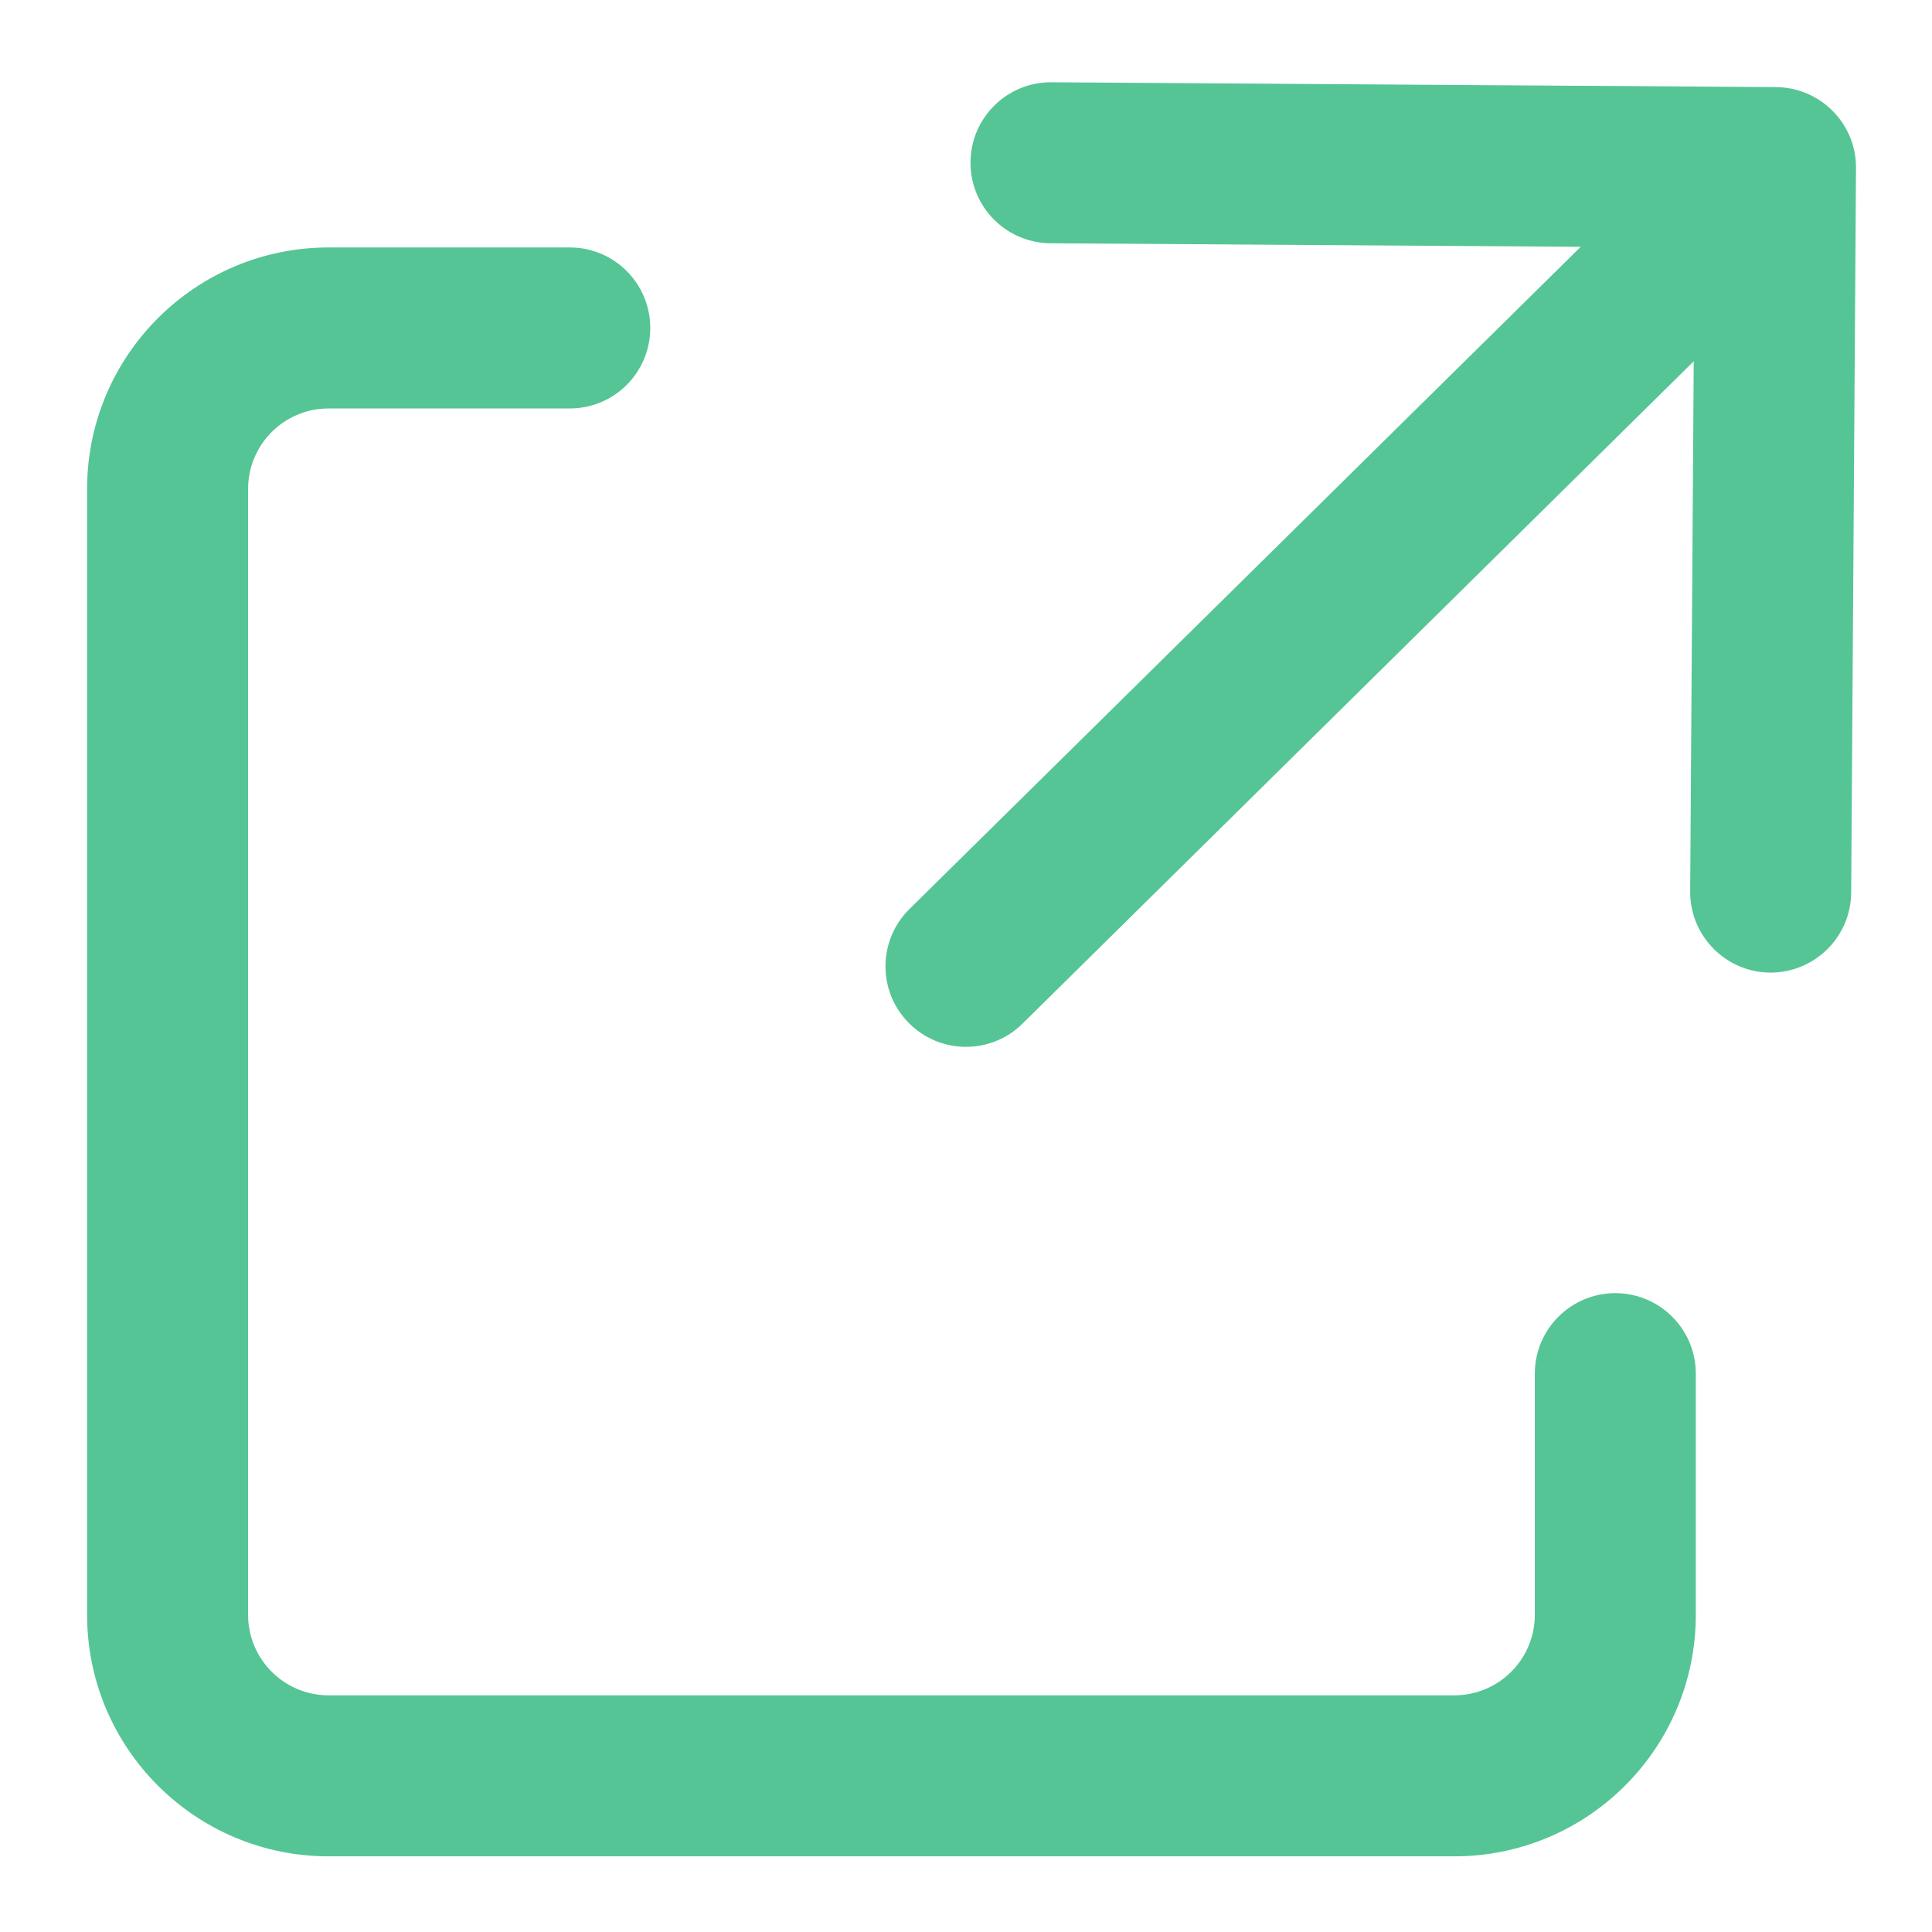
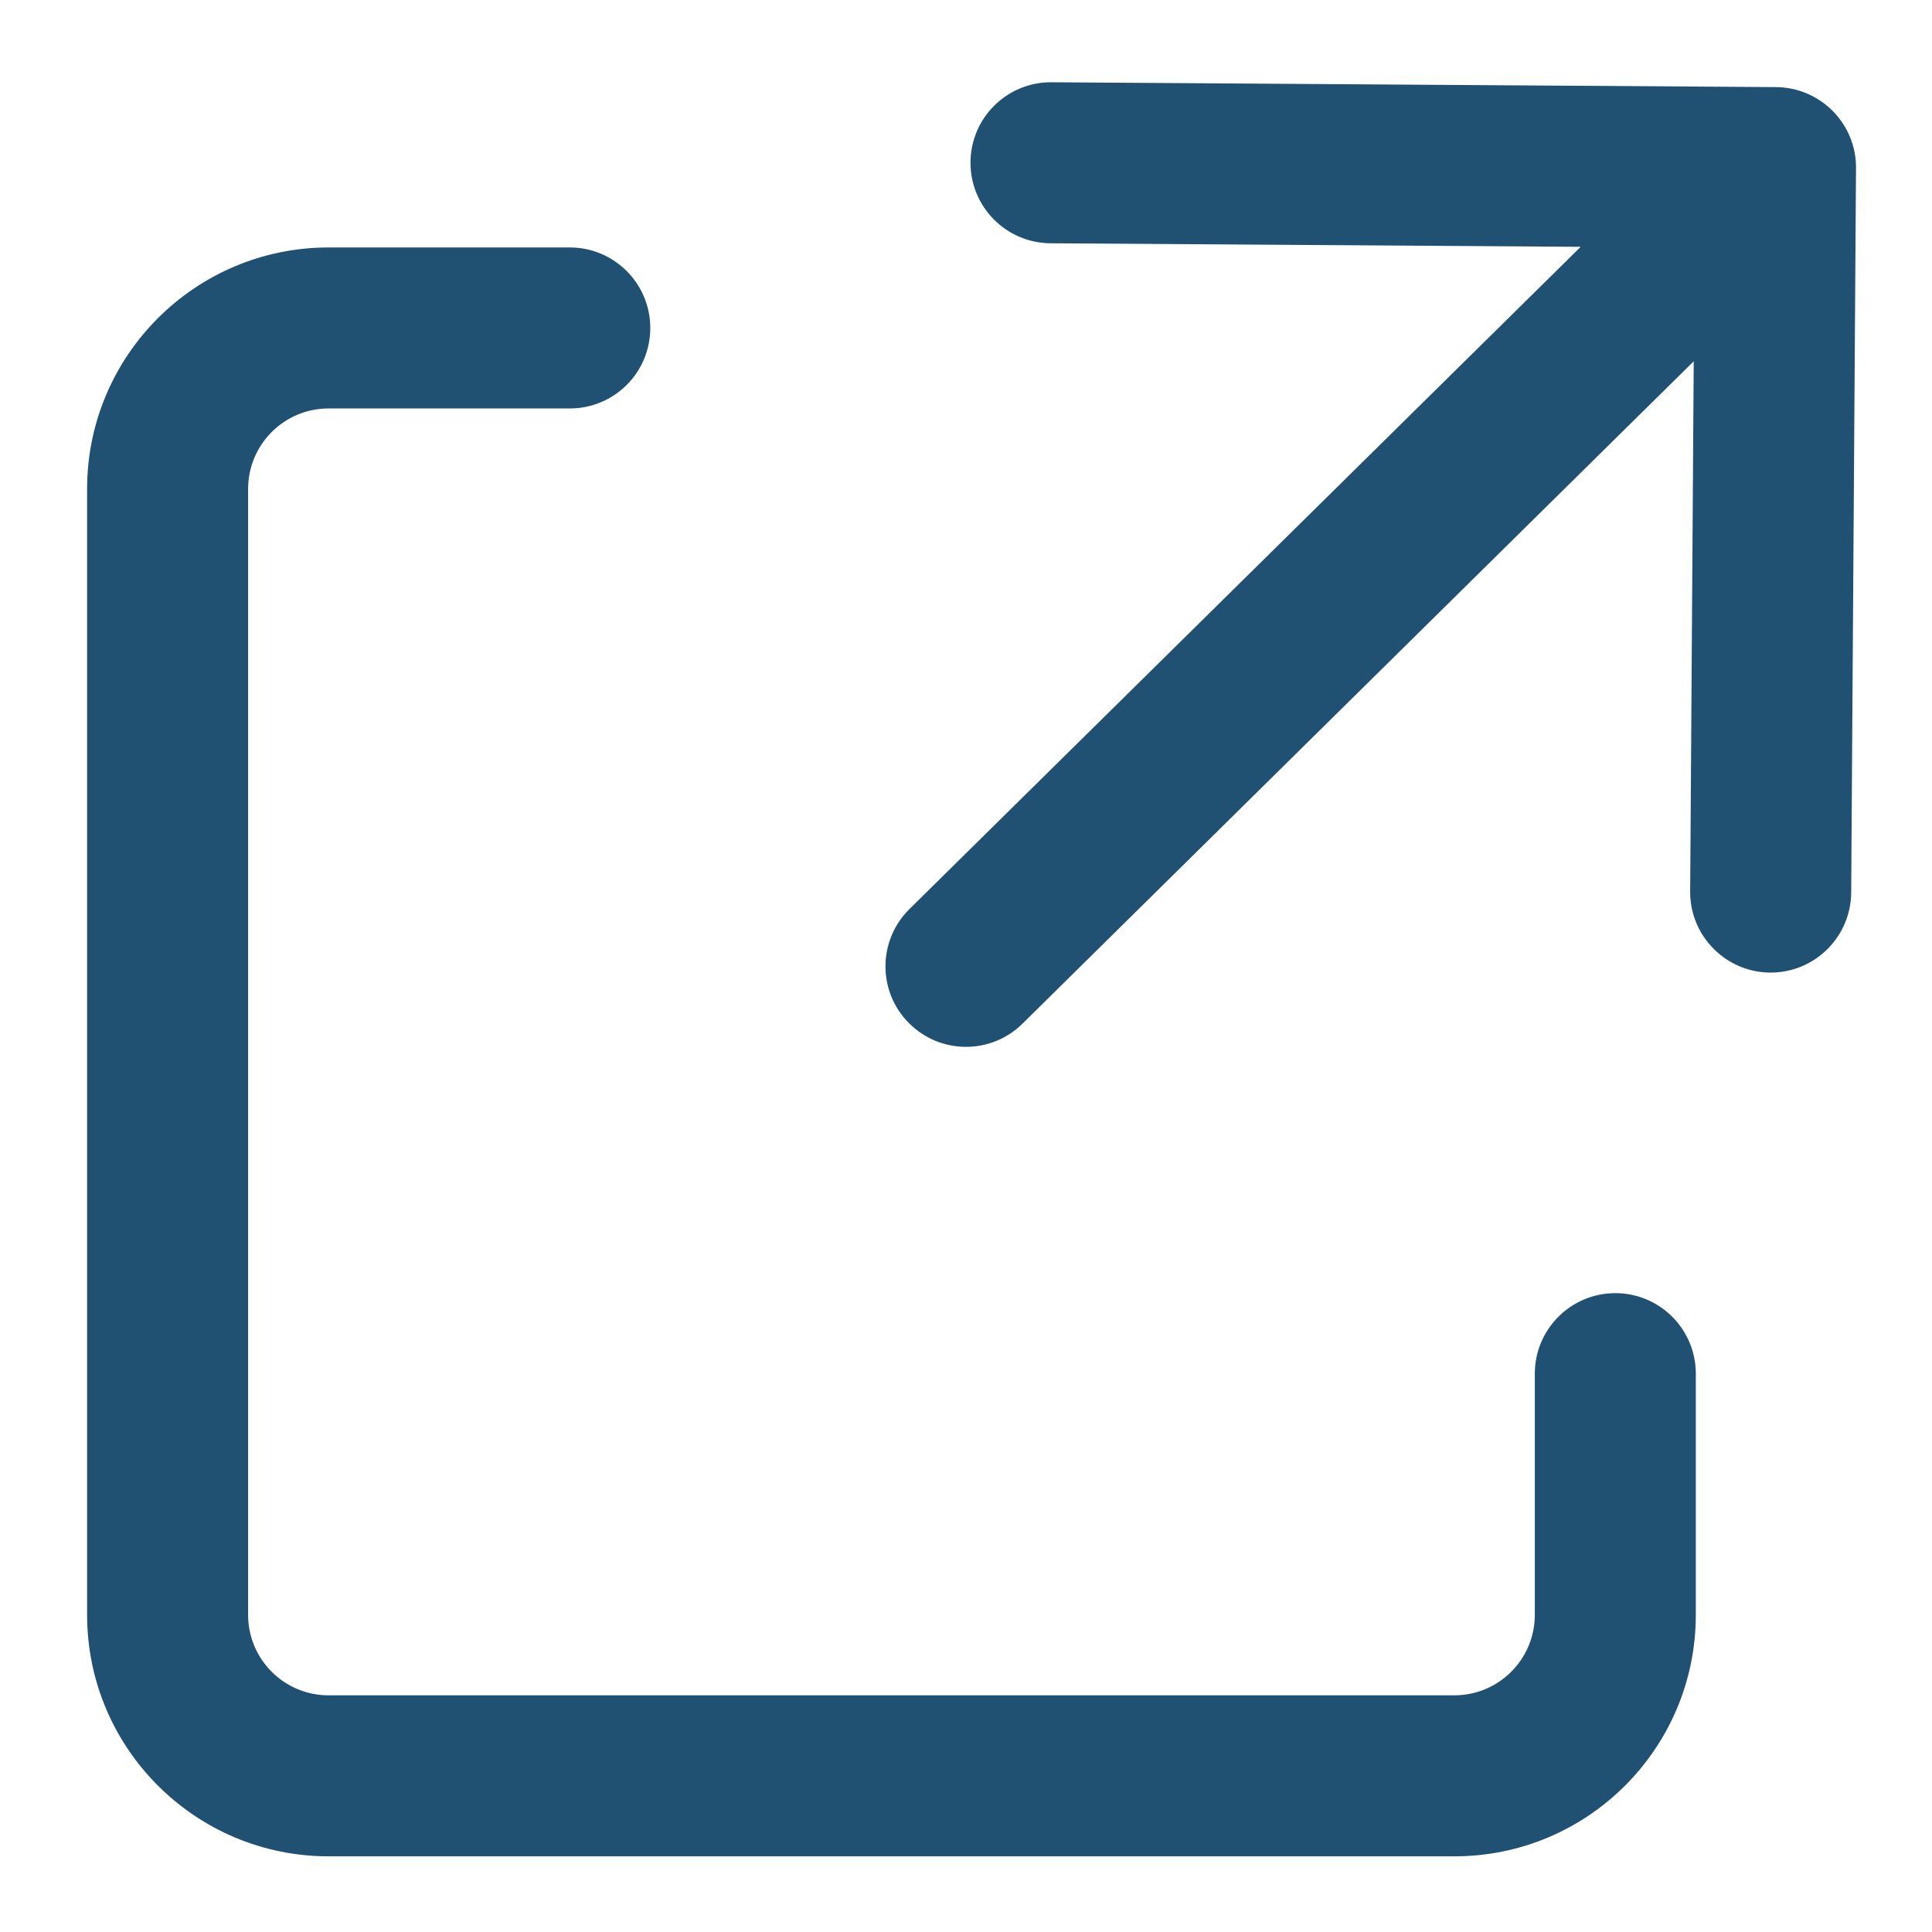
<svg xmlns="http://www.w3.org/2000/svg" width="12" height="12" viewBox="0 0 12 12" fill="none">
-   <path fill-rule="evenodd" clip-rule="evenodd" d="M11.031 0.541L6.531 0.511C6.255 0.509 6.03 0.731 6.028 1.007C6.026 1.284 6.249 1.509 6.525 1.511L9.818 1.533L5.649 5.646C5.452 5.84 5.45 6.157 5.644 6.353C5.838 6.55 6.155 6.552 6.351 6.358L10.52 2.244L10.498 5.537C10.496 5.813 10.719 6.039 10.995 6.041C11.271 6.042 11.496 5.82 11.498 5.544L11.528 1.044C11.53 0.768 11.307 0.543 11.031 0.541ZM1.541 3.037C1.541 2.761 1.765 2.537 2.041 2.537H3.539C3.815 2.537 4.039 2.314 4.039 2.037C4.039 1.761 3.815 1.537 3.539 1.537H2.041C1.213 1.537 0.541 2.209 0.541 3.037V10.03C0.541 10.858 1.213 11.53 2.041 11.53H9.033C9.862 11.53 10.533 10.858 10.533 10.03V8.532C10.533 8.256 10.309 8.032 10.033 8.032C9.757 8.032 9.533 8.256 9.533 8.532V10.03C9.533 10.306 9.309 10.53 9.033 10.53H2.041C1.765 10.53 1.541 10.306 1.541 10.03V3.037Z" fill="#55C595" />
+   <path fill-rule="evenodd" clip-rule="evenodd" d="M11.031 0.541L6.531 0.511C6.255 0.509 6.03 0.731 6.028 1.007C6.026 1.284 6.249 1.509 6.525 1.511L9.818 1.533L5.649 5.646C5.452 5.84 5.45 6.157 5.644 6.353C5.838 6.55 6.155 6.552 6.351 6.358L10.52 2.244L10.498 5.537C10.496 5.813 10.719 6.039 10.995 6.041C11.271 6.042 11.496 5.82 11.498 5.544L11.528 1.044C11.53 0.768 11.307 0.543 11.031 0.541ZM1.541 3.037C1.541 2.761 1.765 2.537 2.041 2.537H3.539C3.815 2.537 4.039 2.314 4.039 2.037C4.039 1.761 3.815 1.537 3.539 1.537H2.041C1.213 1.537 0.541 2.209 0.541 3.037V10.03C0.541 10.858 1.213 11.53 2.041 11.53H9.033C9.862 11.53 10.533 10.858 10.533 10.03V8.532C10.533 8.256 10.309 8.032 10.033 8.032C9.757 8.032 9.533 8.256 9.533 8.532V10.03C9.533 10.306 9.309 10.53 9.033 10.53H2.041C1.765 10.53 1.541 10.306 1.541 10.03V3.037Z" fill="#205072" />
</svg>
